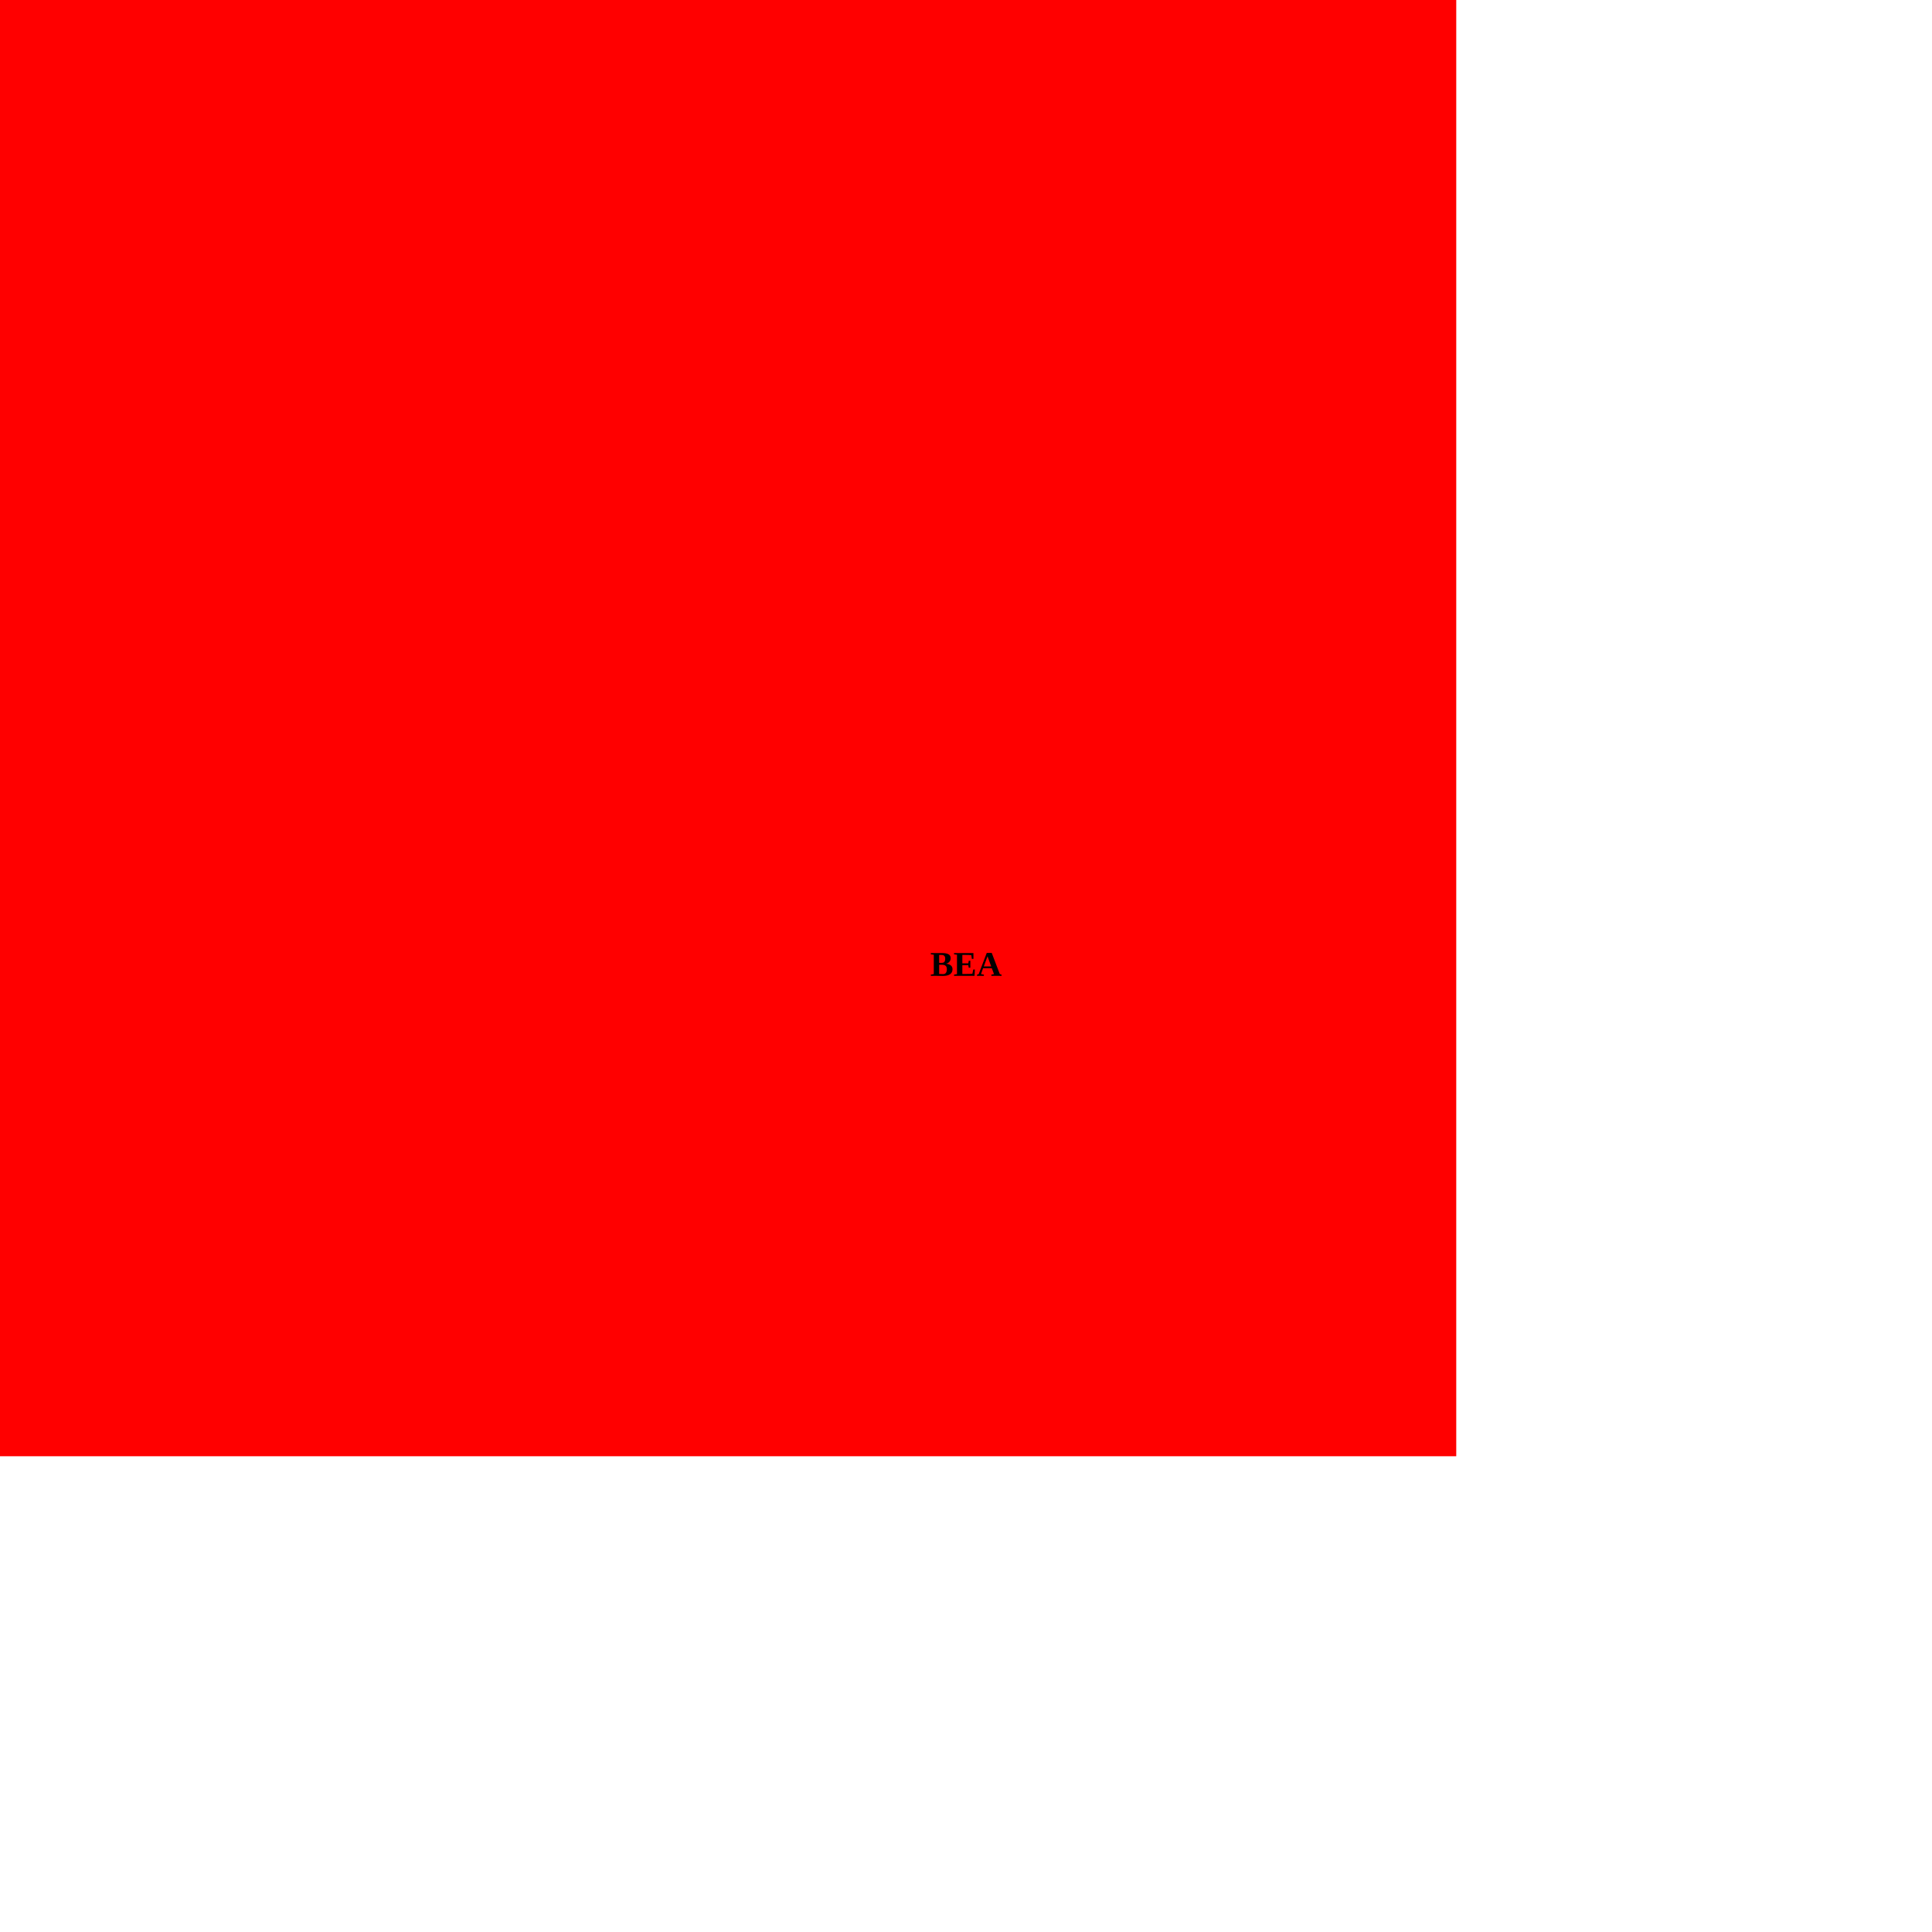
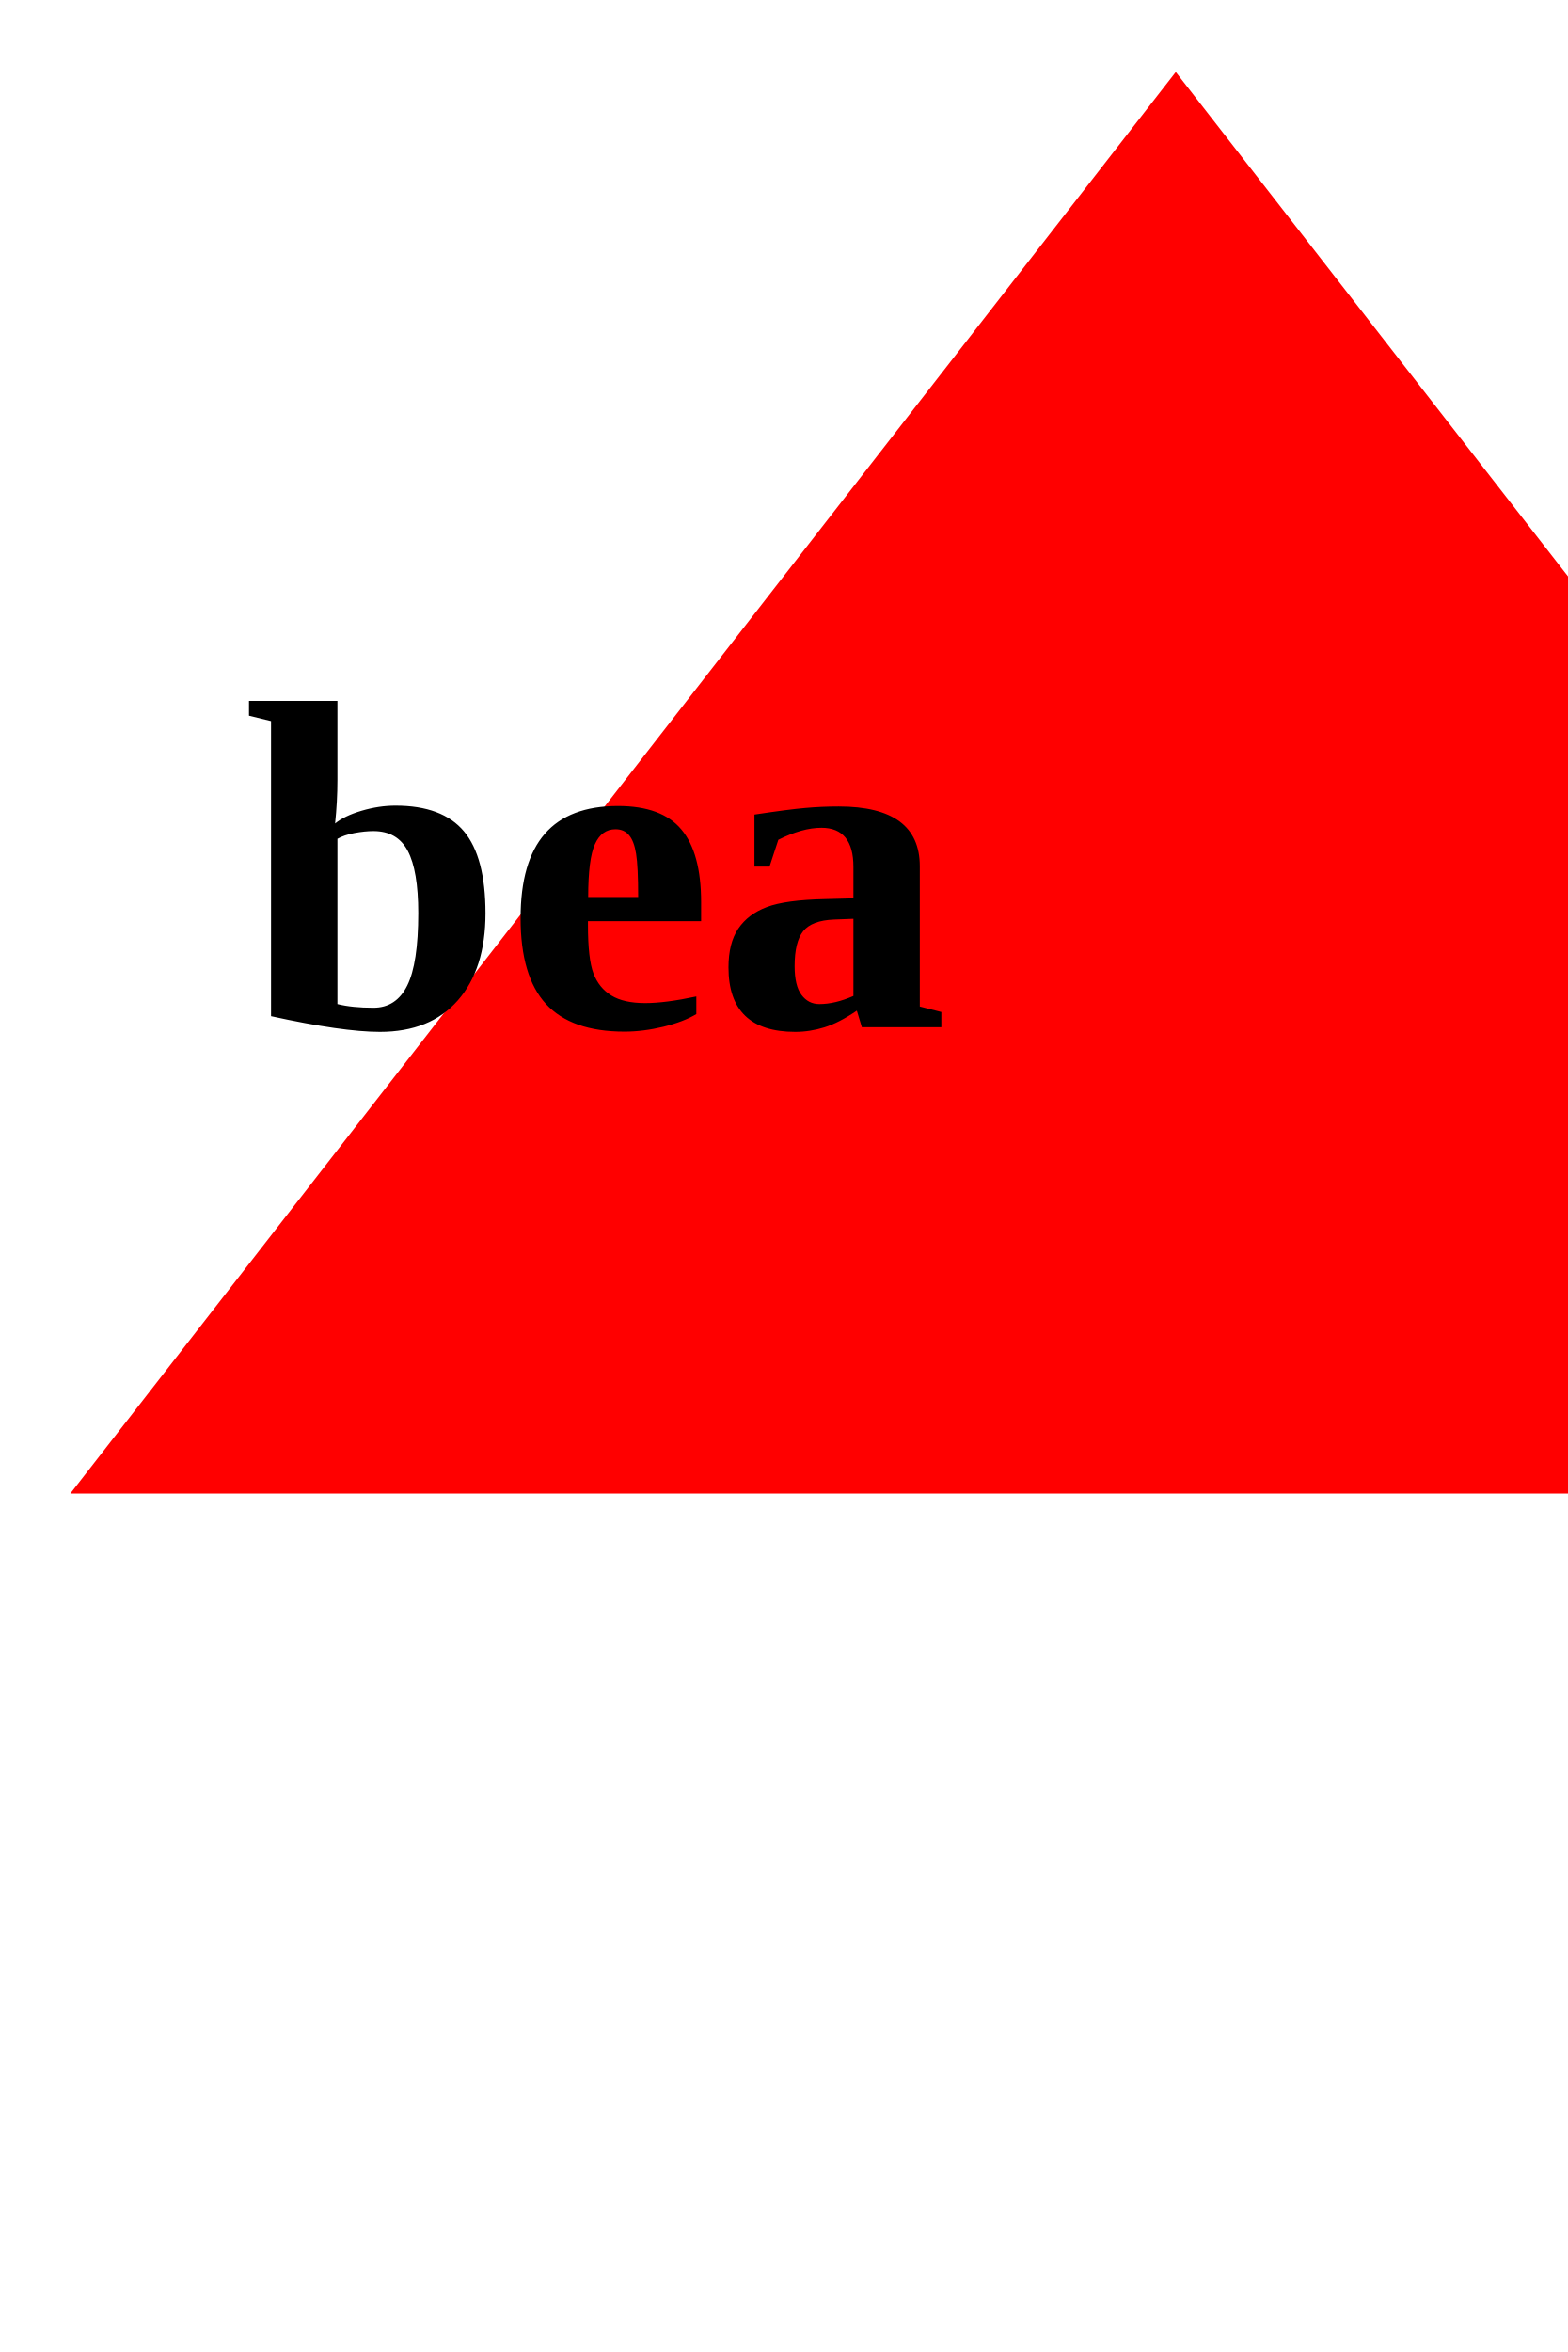
- <svg width="400" height="400">
-   <rect width="300" height="300" style="fill:red;stroke-width:3;stroke:red" />
-   <text x="50%" y="50%" dominant-baseline="middle" text-anchor="middle" font-size="60%" font-weight="700" fill="black">BEA</text>
+ <svg xmlns="http://www.w3.org/2000/svg" version="1.1" height="300" width="200">
+   <polygon points="150,10 10,190 290,190" style="fill:red;stroke:red;stroke-width:1" />
+   <text x="38%" y="38%" dominant-baseline="middle" text-anchor="middle" font-size="500%" font-weight="700" fill="black">bea</text>
</svg>
